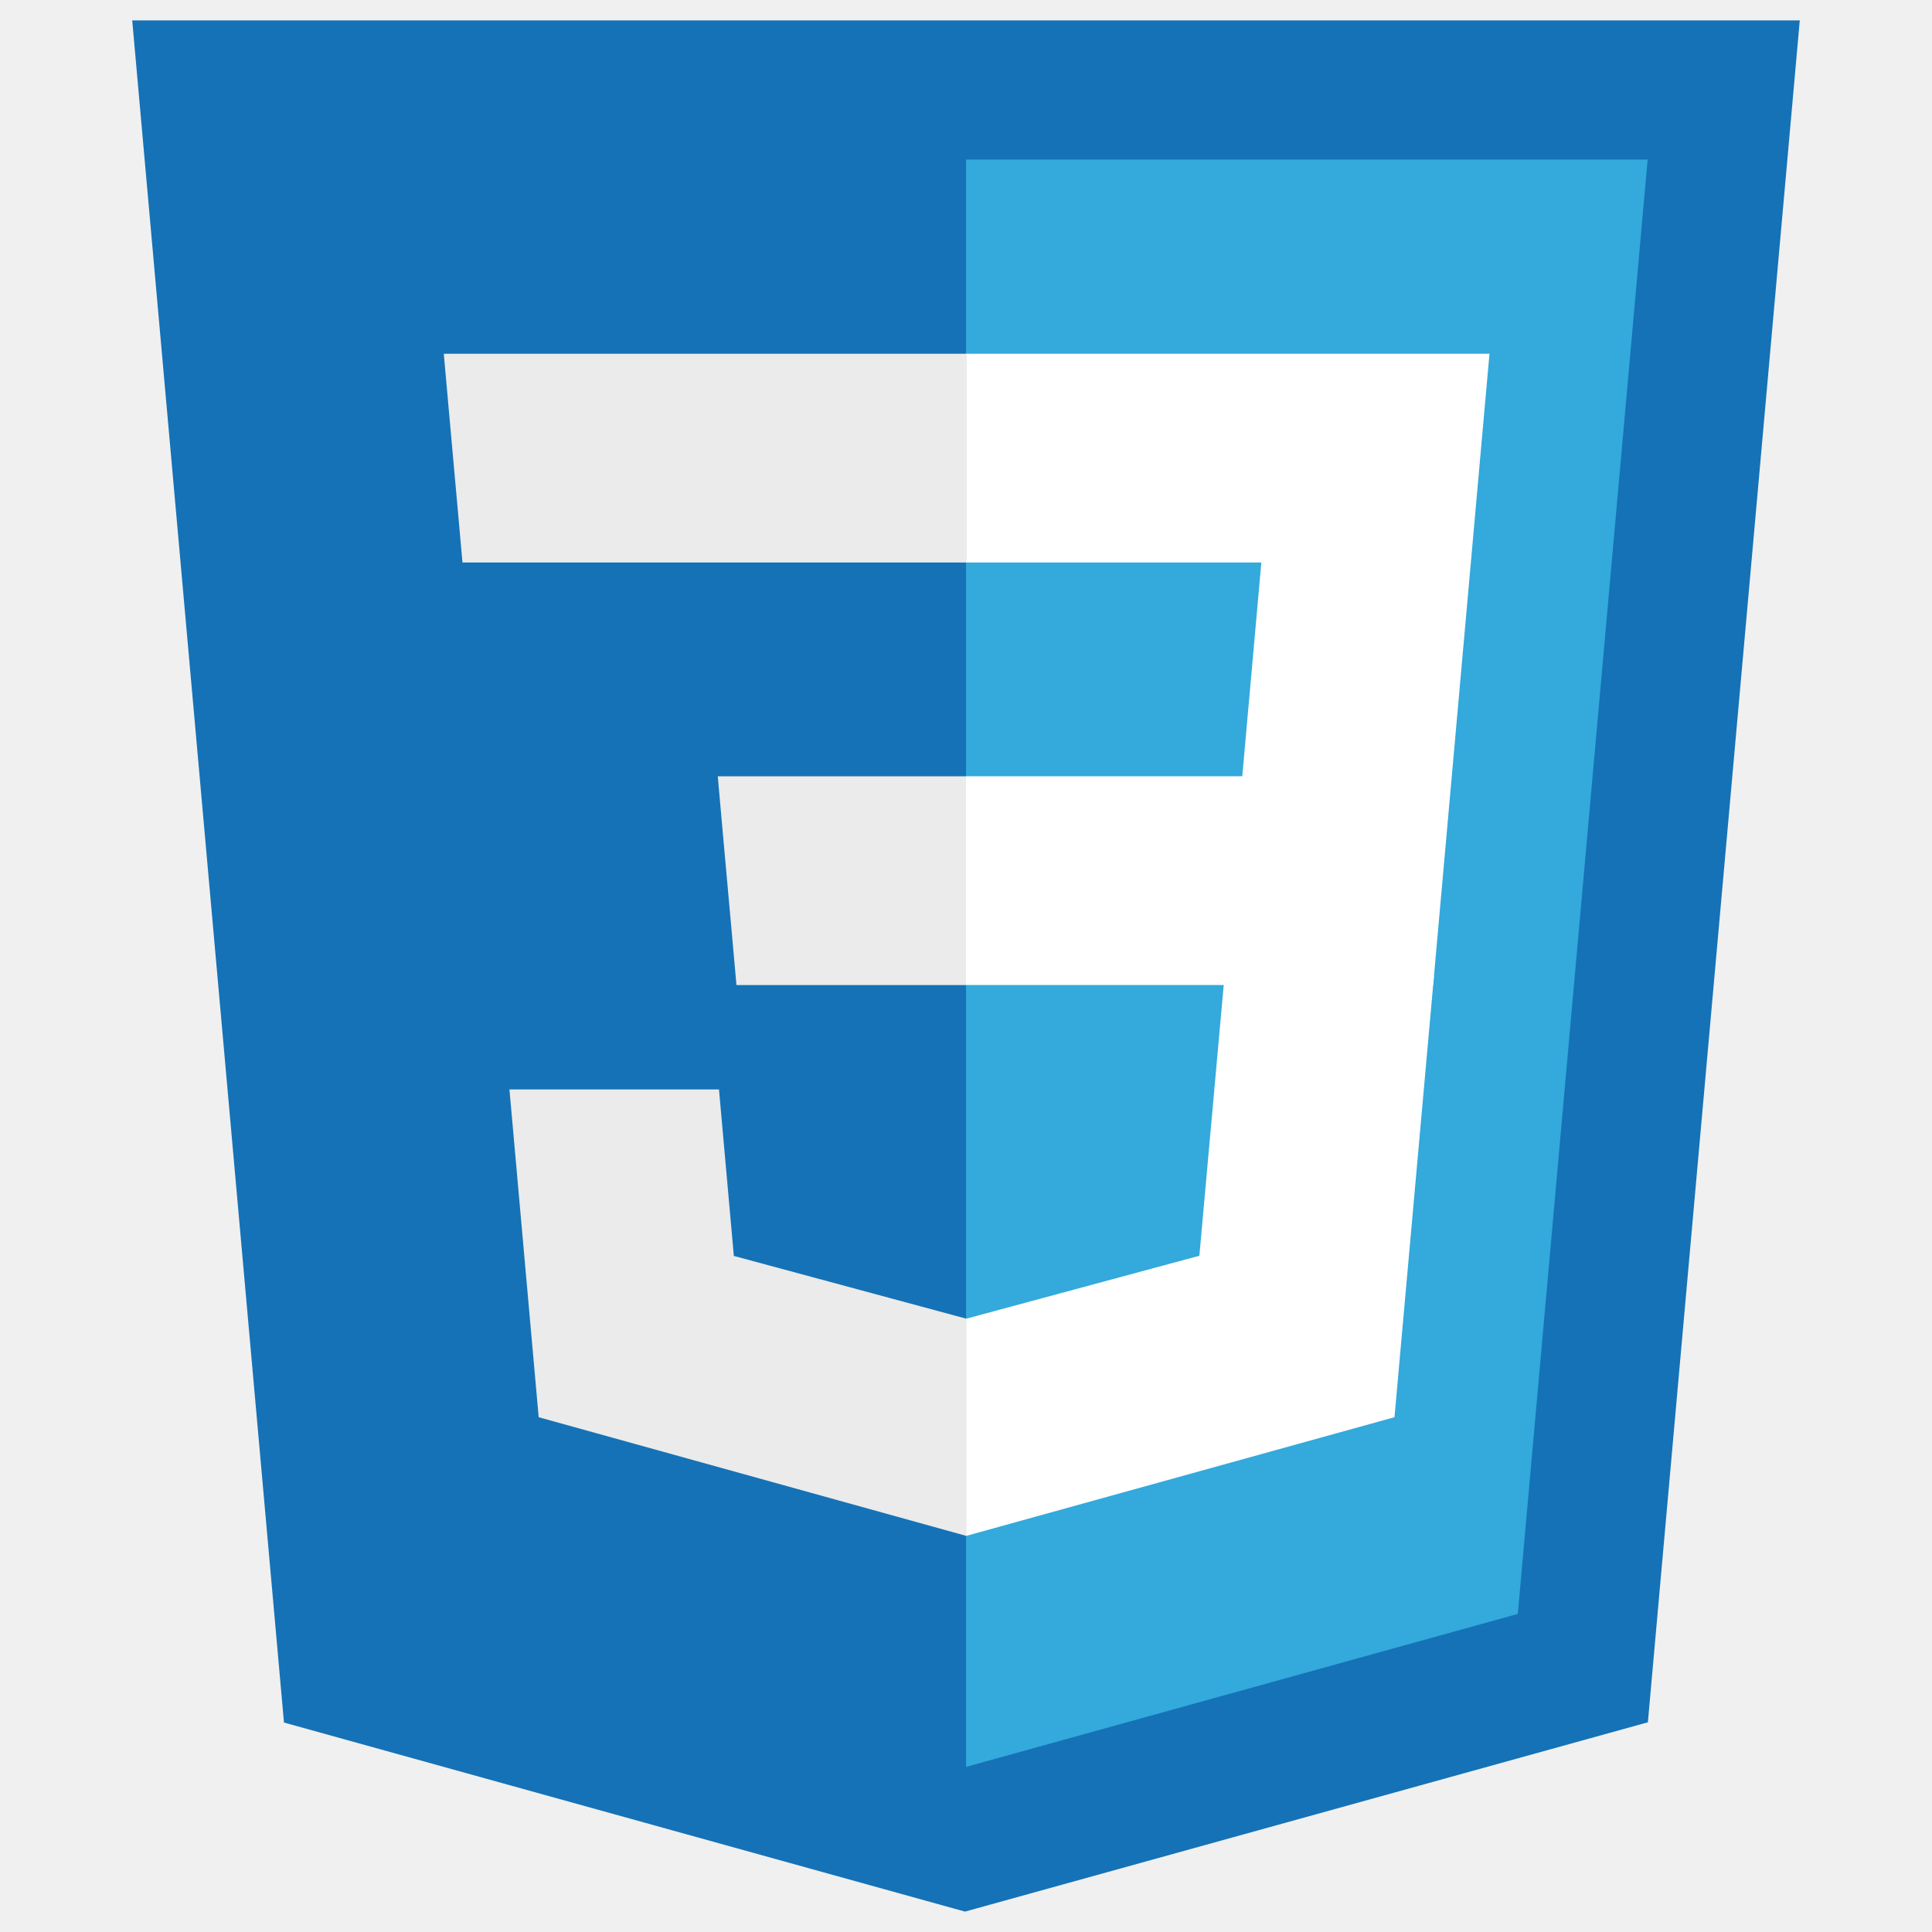
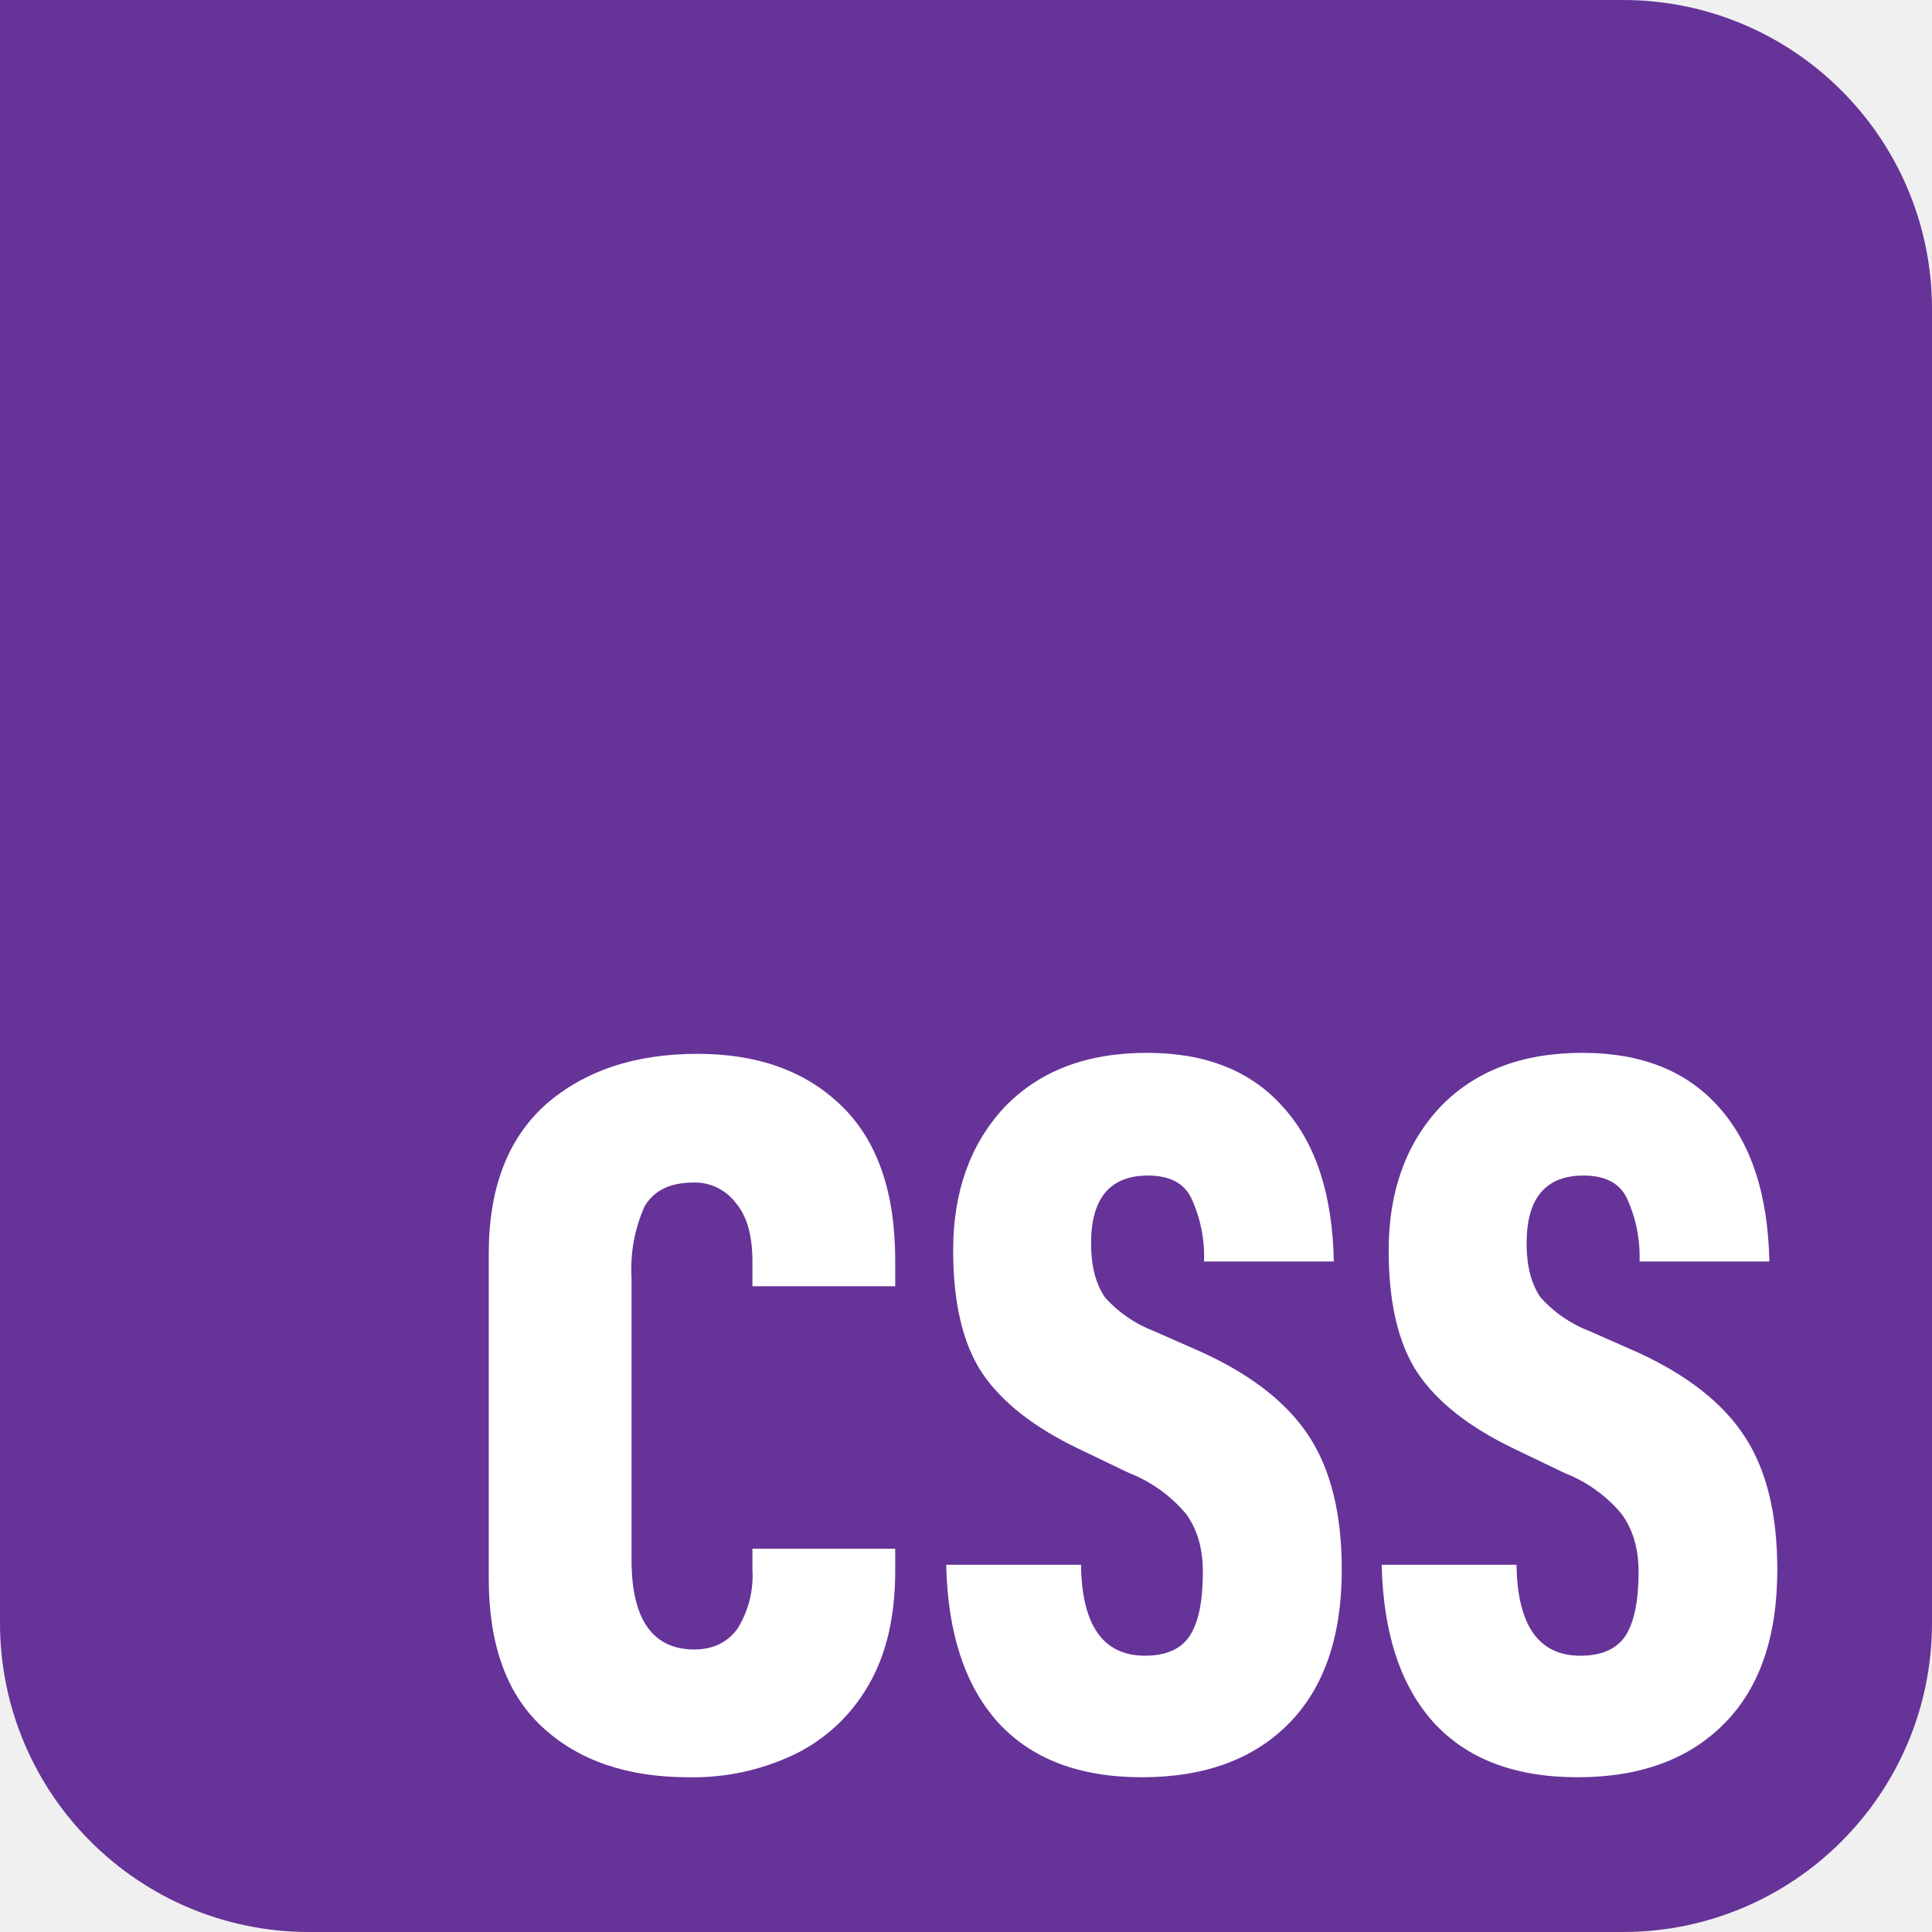
- <svg xmlns="http://www.w3.org/2000/svg" viewBox="0 0 128 128">
-   <path fill="#1572B6" d="M18.814 114.123L8.76 1.352h110.48l-10.064 112.754-45.243 12.543-45.119-12.526z" />
-   <path fill="#33A9DC" d="M64.001 117.062l36.559-10.136 8.601-96.354h-45.16v106.49z" />
-   <path fill="#fff" d="M64.001 51.429h18.302l1.264-14.163H64.001V23.435h34.682l-.332 3.711-3.4 38.114h-30.95V51.429z" />
-   <path fill="#EBEBEB" d="M64.083 87.349l-.061.018-15.403-4.159-.985-11.031H33.752l1.937 21.717 28.331 7.863.063-.018v-14.39z" />
-   <path fill="#fff" d="M81.127 64.675l-1.666 18.522-15.426 4.164v14.39l28.354-7.858.208-2.337 2.406-26.881H81.127z" />
-   <path fill="#EBEBEB" d="M64.048 23.435v13.831H30.64l-.277-3.108-.63-7.012-.331-3.711h34.646zm-.047 27.996v13.831H48.792l-.277-3.108-.631-7.012-.33-3.711h16.447z" />
+ <svg xmlns="http://www.w3.org/2000/svg" width="1000" height="1000" viewBox="0 0 1000 1000" role="img" aria-labelledby="css-logo-title css-logo-description">
+   <path fill="#639" d="M0 0H840A160 160 0 0 1 1000 160V840A160 160 0 0 1 840 1000H160A160 160 0 0 1 0 840V0Z" />
+   <path fill="#fff" d="M816.54 919.9c-32.39 0-57.16-9.42-74.5-28.35-17.15-19.03-26.08-46.18-26.88-81.64h69.8c.4 31.36 11.42 47.08 33.08 47.08 11.04 0 18.86-3.5 23.37-10.42 4.41-6.9 6.72-17.93 6.72-33.05 0-12.02-3.01-22.04-8.83-29.95a73.2 73.2 0 0 0-29.48-21.14L783.95 750c-23.06-11.02-39.81-24.04-50.14-39.27-10.03-15.13-15.04-36.36-15.04-63.5 0-30.36 8.83-55 26.37-73.94 18.05-18.93 42.62-28.34 74-28.34 30.3 0 53.76 9.31 70.3 27.84 16.85 18.64 25.67 45.28 26.38 80.14h-67.19c.4-11.4-1.9-22.72-6.72-33.06-3.8-7.6-11.23-11.41-22.26-11.41-19.65 0-29.48 11.71-29.48 35.05 0 11.83 2.4 21.04 7.22 28.05A65.18 65.18 0 0 0 822.76 689l24.77 10.92c25.57 11.72 44.02 26.05 55.35 43.38 11.43 17.23 17.05 40.27 17.05 69.12 0 34.56-9.03 61.1-27.38 79.63-18.25 18.53-43.62 27.85-76 27.85Zm-225.42 0c-32.4 0-57.16-9.42-74.51-28.35-17.15-19.03-26.07-46.18-26.87-81.64h69.79c.4 31.36 11.43 47.08 33.1 47.08 11.02 0 18.84-3.5 23.25-10.42 4.52-6.9 6.72-17.93 6.72-33.05 0-12.02-2.9-22.04-8.72-29.95a73.2 73.2 0 0 0-29.48-21.14L558.53 750c-23.07-11.02-39.81-24.04-50.14-39.27-10.03-15.13-15.04-36.36-15.04-63.5 0-30.36 8.82-55 26.37-73.94 18.05-18.93 42.62-28.34 74-28.34 30.29 0 53.75 9.31 70.2 27.84 17.05 18.64 25.77 45.28 26.47 80.14h-67.18c.4-11.4-1.9-22.72-6.72-33.06-3.81-7.6-11.23-11.41-22.26-11.41-19.66 0-29.49 11.71-29.49 35.05 0 11.83 2.41 21.04 7.22 28.05A65.18 65.18 0 0 0 597.33 689l24.77 10.92c25.57 11.72 44.02 26.05 55.36 43.38 11.33 17.23 17.04 40.27 17.04 69.12 0 34.56-9.12 61.1-27.37 79.63-18.25 18.53-43.62 27.85-76.01 27.85Zm-234.75 0c-31.7 0-56.86-8.62-75.51-25.85-18.65-17.12-27.88-42.87-27.88-76.93V648.83c0-33.85 9.83-59.5 29.48-77.13 19.96-17.43 46.13-26.24 78.52-26.24 31.39 0 56.15 9.01 74.5 26.84 18.56 17.93 27.88 44.58 27.88 80.14v13.32h-73.9v-12.92c0-13.72-3.01-23.84-8.83-30.45a26.46 26.46 0 0 0-21.66-10.32c-12.03 0-20.55 4.1-25.37 12.42a79.04 79.04 0 0 0-6.72 36.66v146.26c0 30.55 10.74 46.08 32.1 46.38 10.02 0 17.54-3.61 22.76-10.82a51.74 51.74 0 0 0 7.72-30.46V801.6h73.9v11.42c0 23.74-4.61 43.57-13.94 59.4a88.8 88.8 0 0 1-38.2 35.66 121.46 121.46 0 0 1-54.85 11.82Z" />
</svg>
